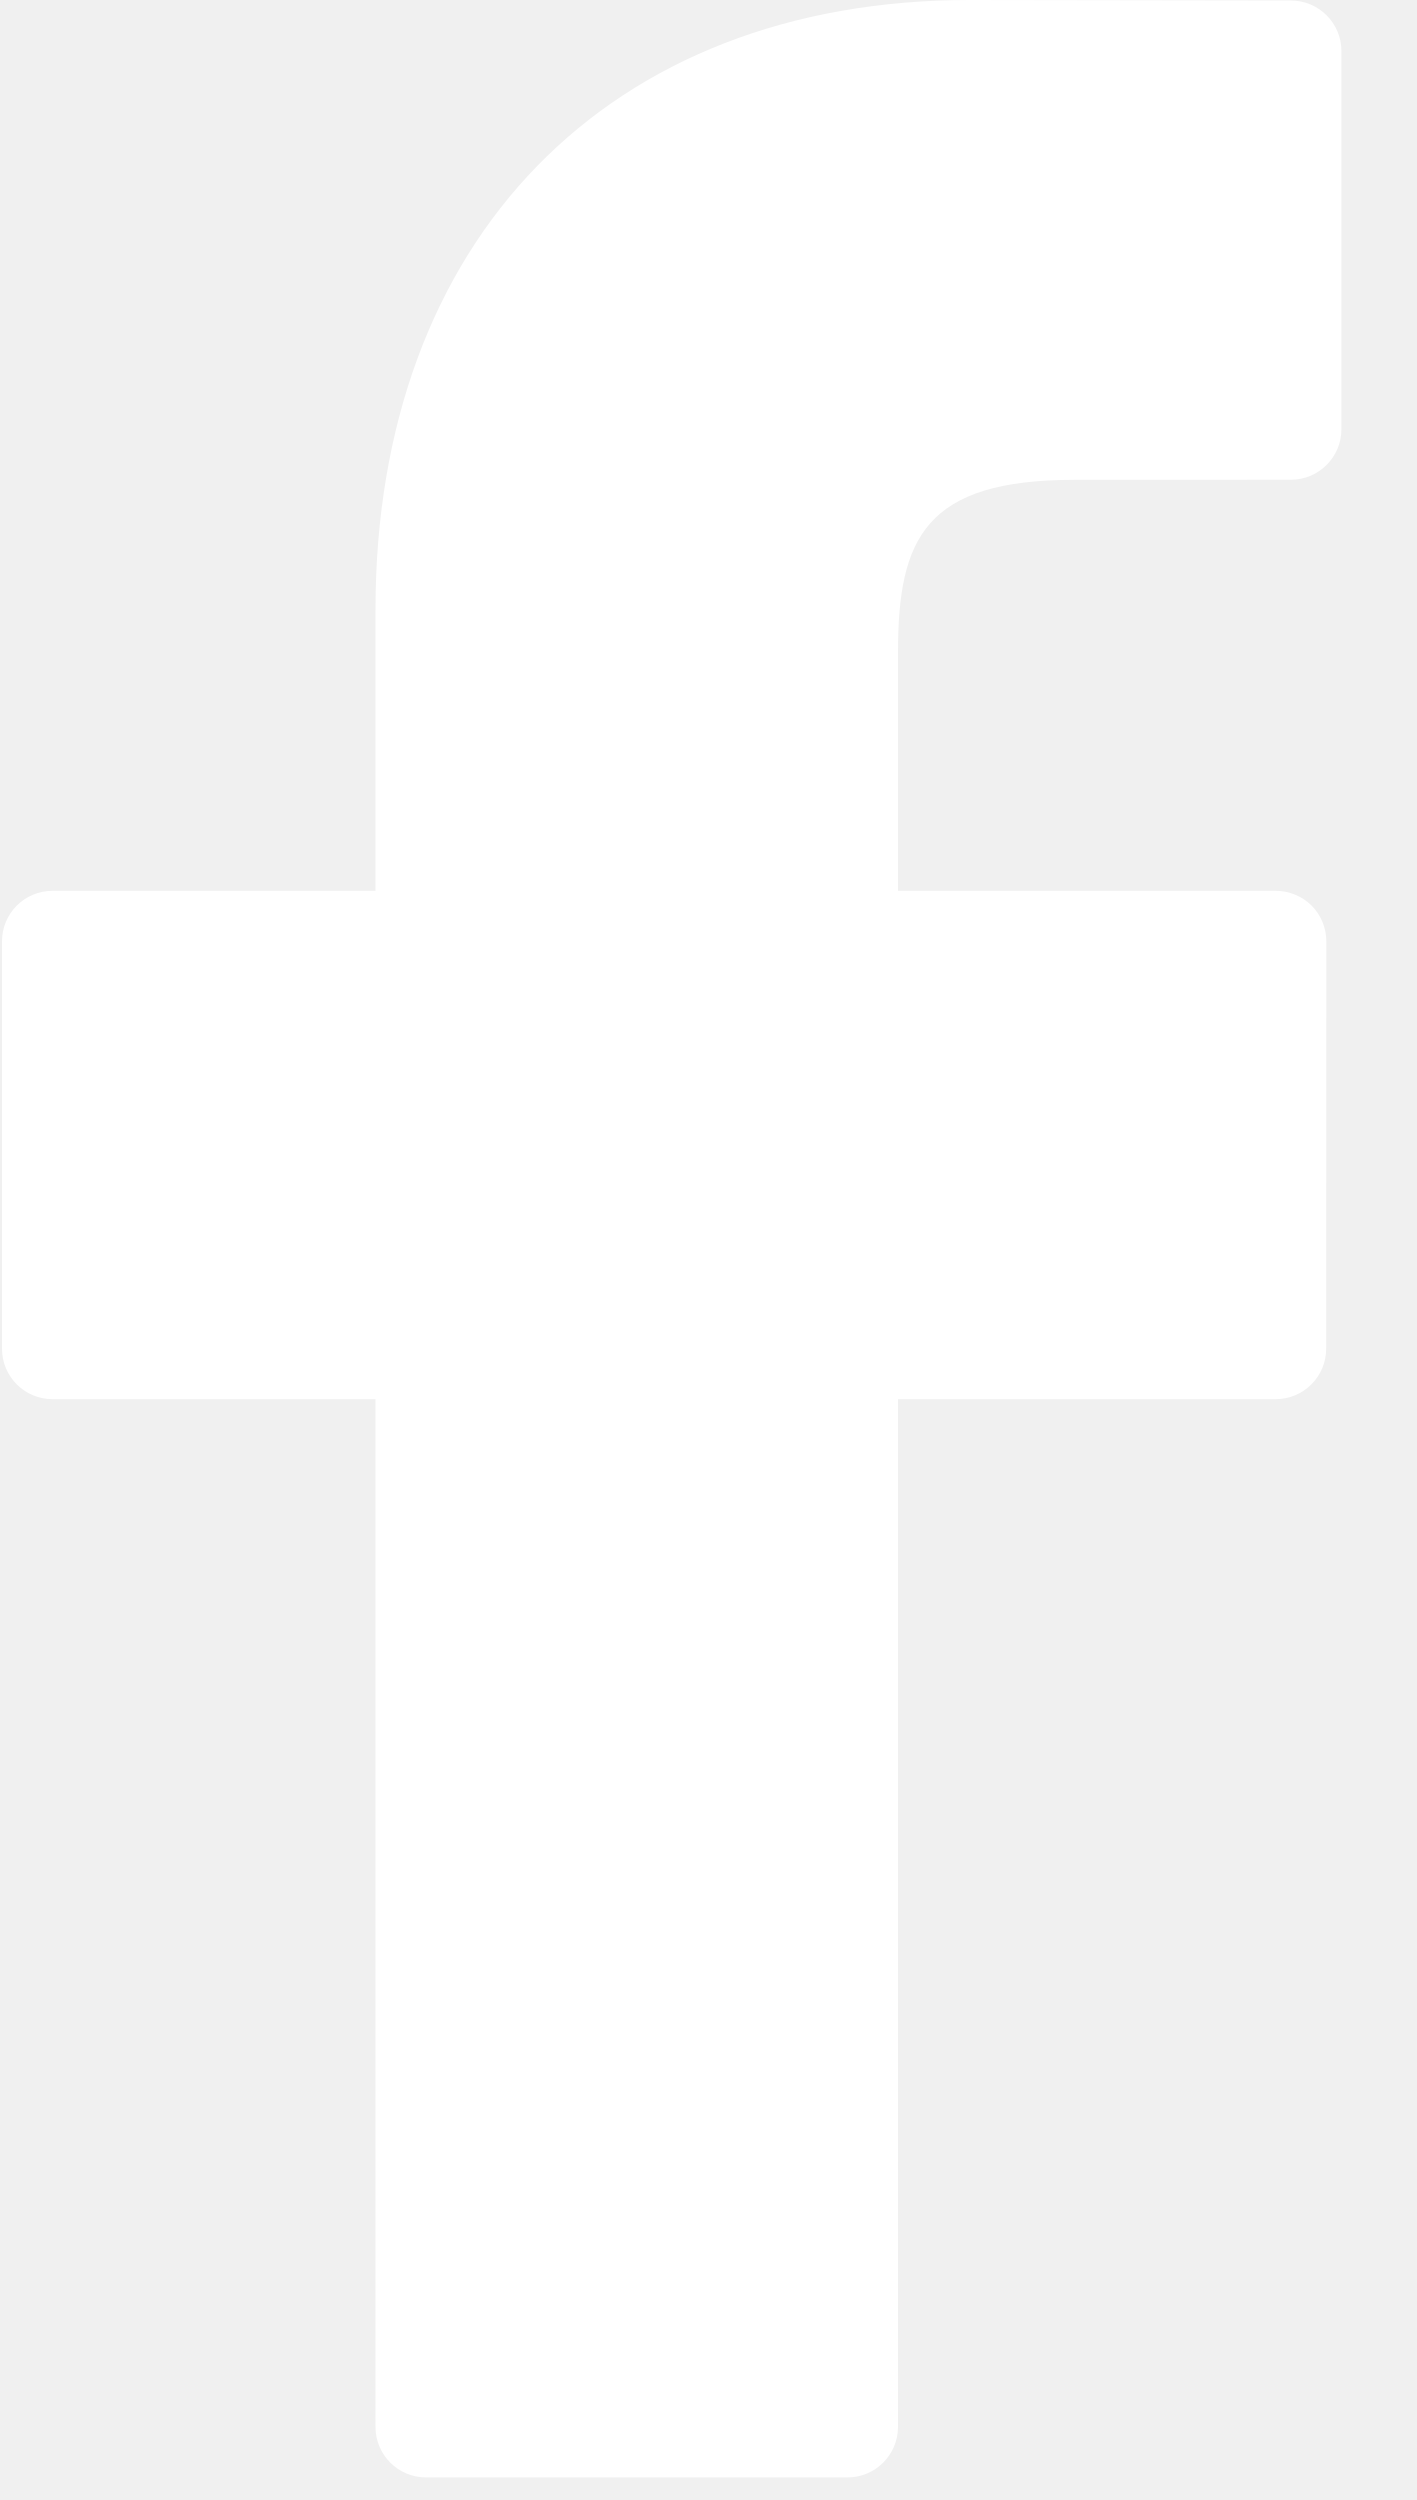
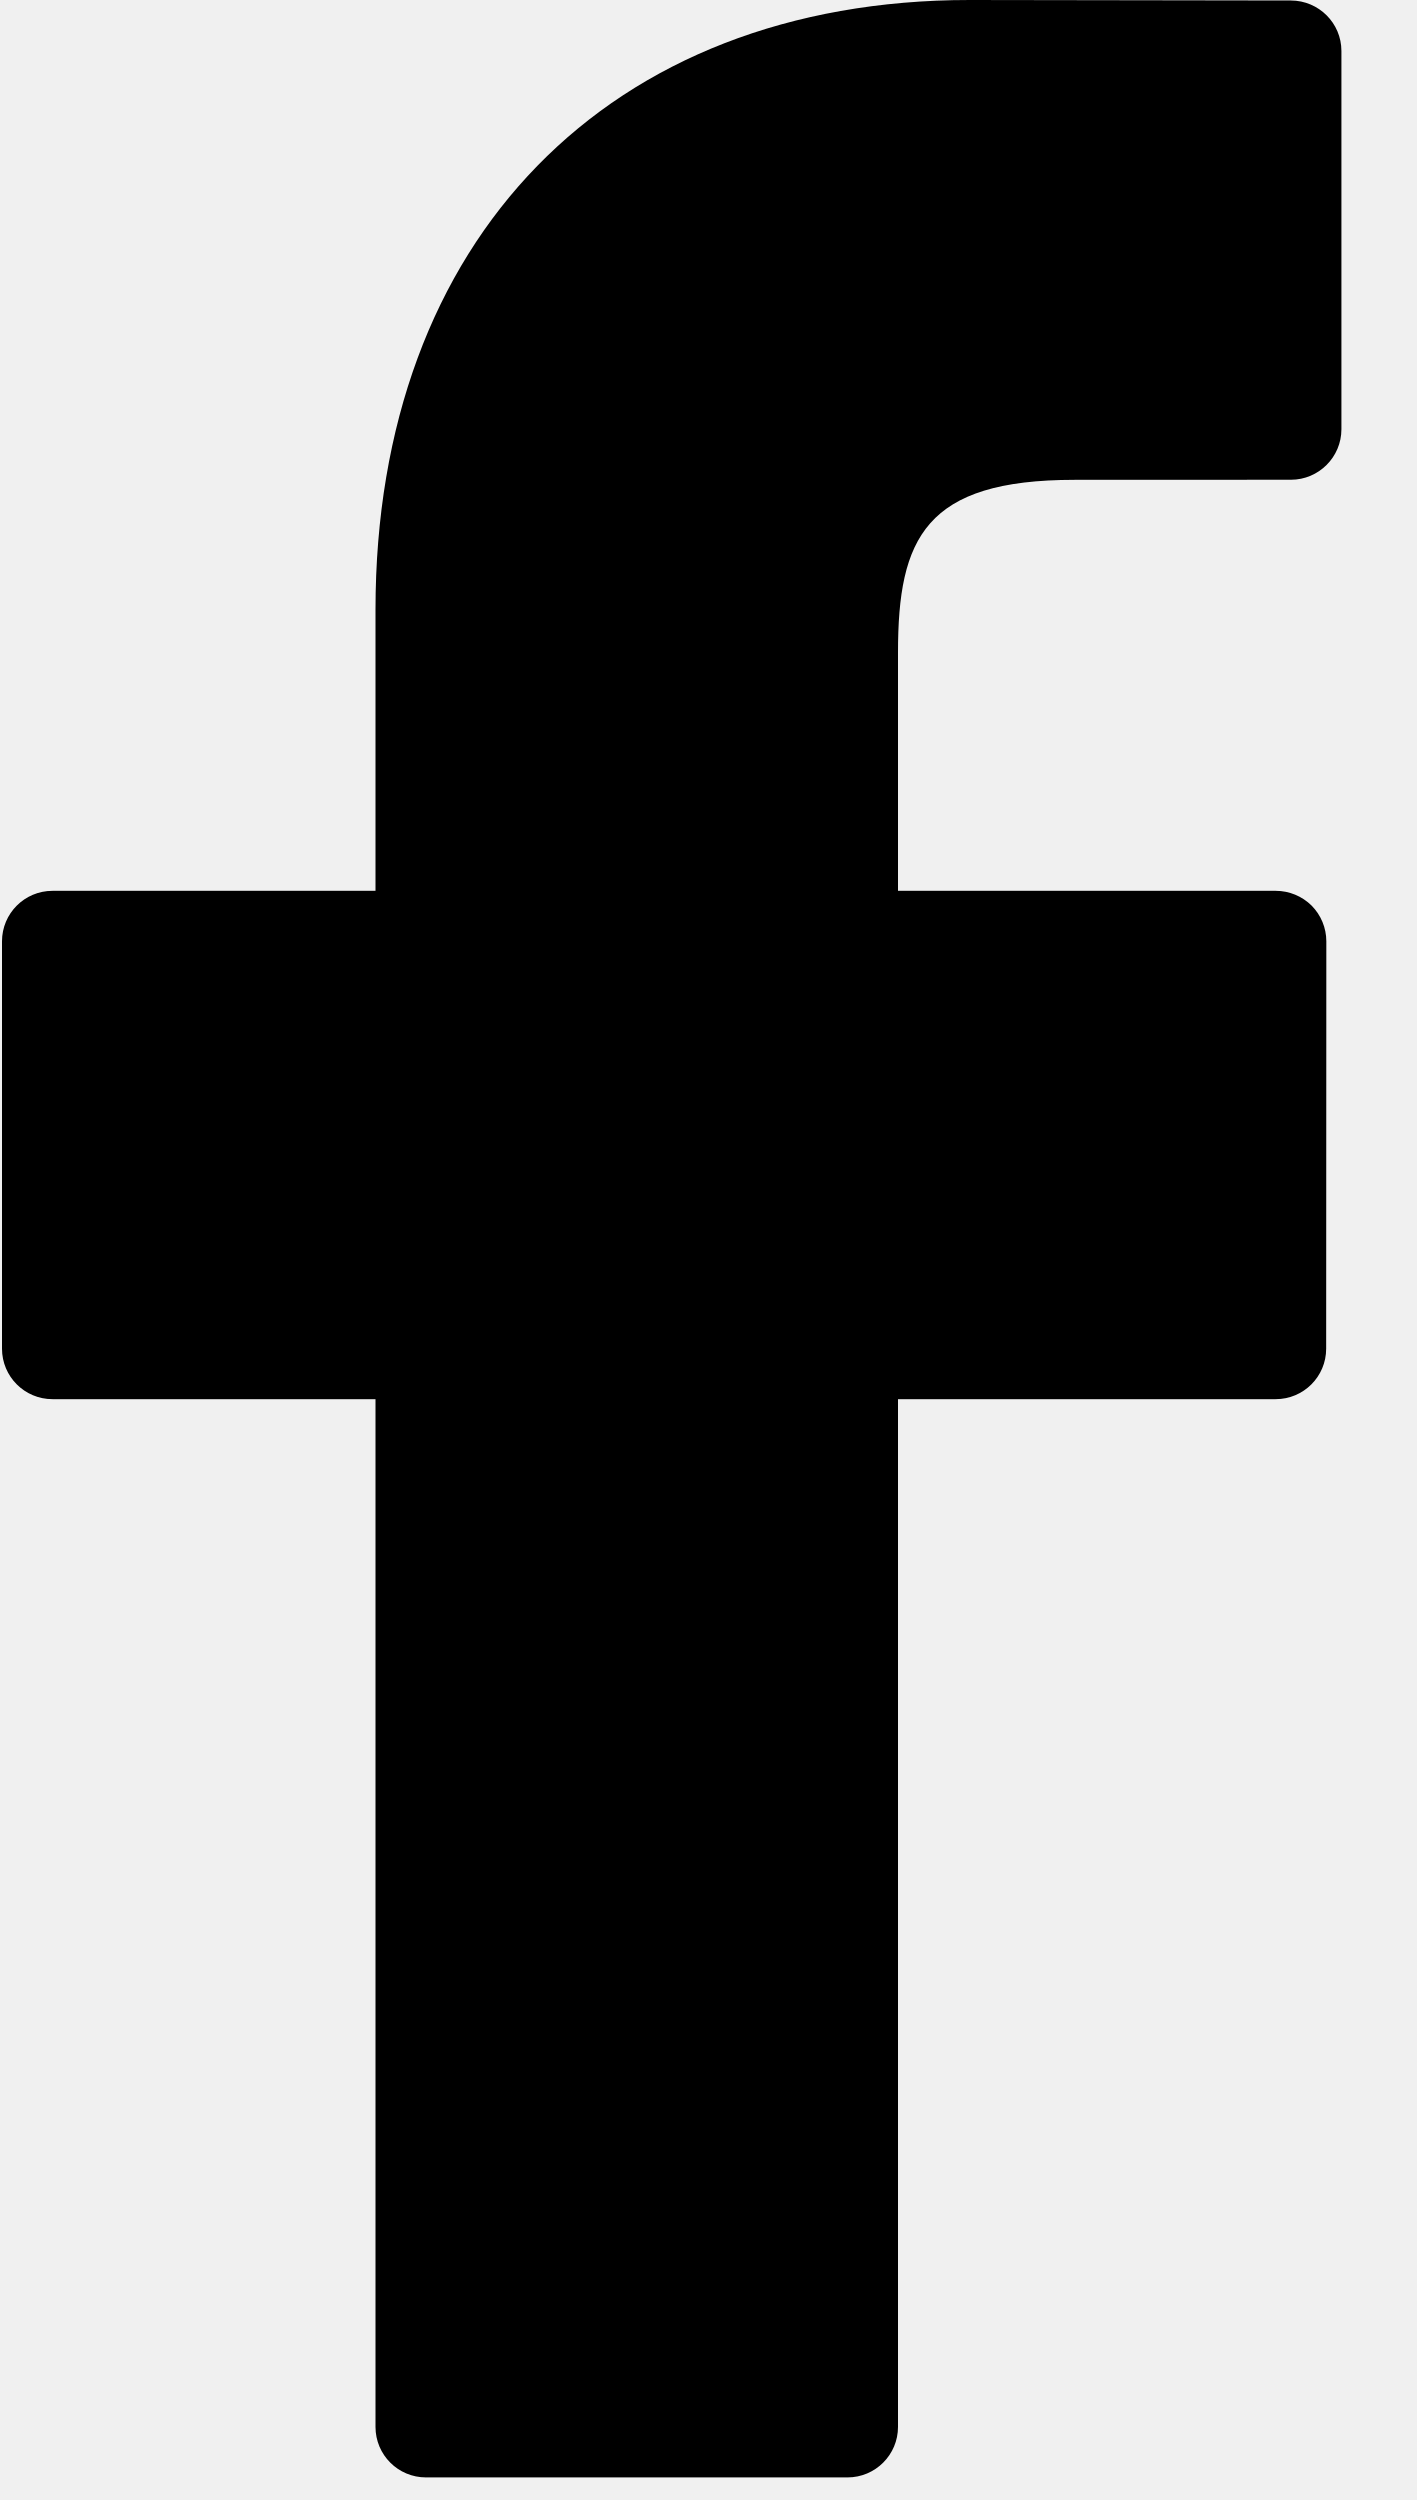
<svg xmlns="http://www.w3.org/2000/svg" width="17px" height="30px" viewBox="0 0 17 30" version="1.1">
  <g id="Page-1" stroke="none" stroke-width="1" fill="none" fill-rule="evenodd">
-     <g id="001-facebook-logo" fill="#FFFFFF">
+     <g id="001-facebook-logo" fill="#000000">
      <path d="M15.491,0.006 L11.636,0 C7.305,0 4.506,2.872 4.506,7.316 L4.506,10.69 L0.63,10.69 C0.295,10.69 0.024,10.961 0.024,11.296 L0.024,16.184 C0.024,16.519 0.295,16.79 0.63,16.79 L4.506,16.79 L4.506,29.123 C4.506,29.458 4.777,29.729 5.112,29.729 L10.17,29.729 C10.505,29.729 10.776,29.457 10.776,29.123 L10.776,16.79 L15.308,16.79 C15.643,16.79 15.914,16.519 15.914,16.184 L15.916,11.296 C15.916,11.135 15.852,10.981 15.739,10.867 C15.625,10.754 15.47,10.69 15.31,10.69 L10.776,10.69 L10.776,7.83 C10.776,6.456 11.103,5.758 12.894,5.758 L15.491,5.757 C15.825,5.757 16.097,5.485 16.097,5.151 L16.097,0.612 C16.097,0.278 15.826,0.007 15.491,0.006 Z" id="Path" />
    </g>
  </g>
</svg>
